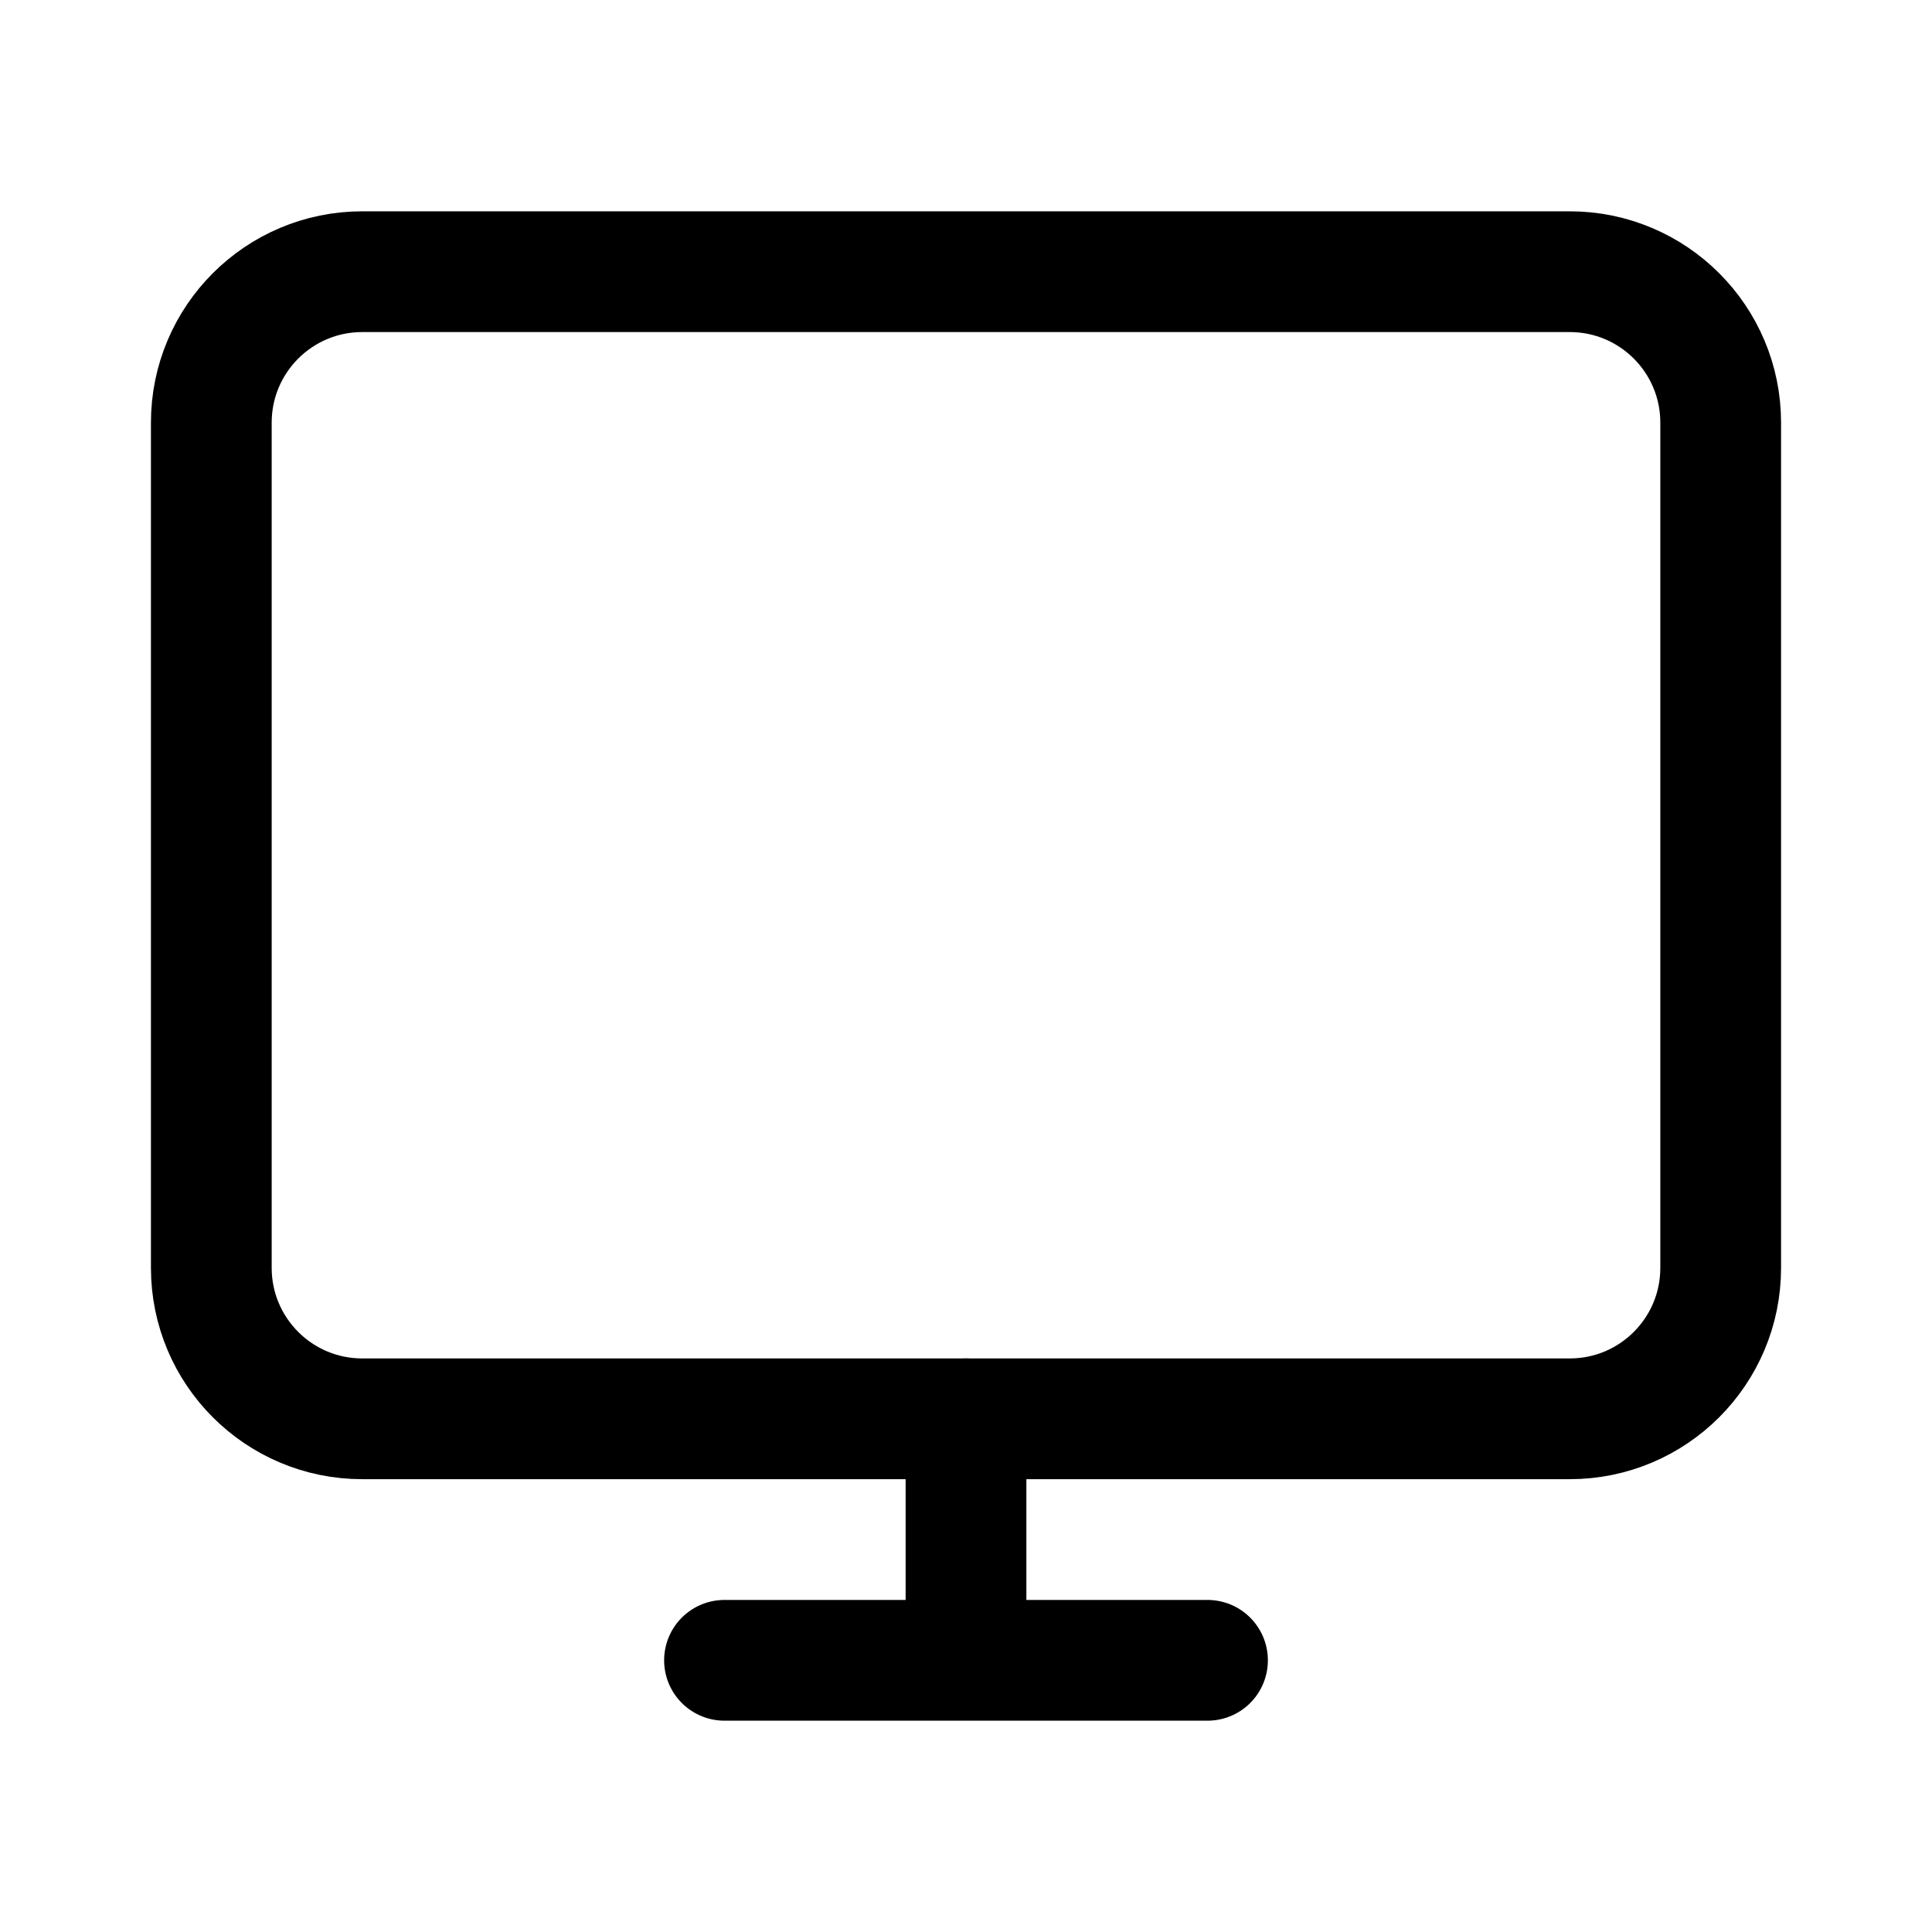
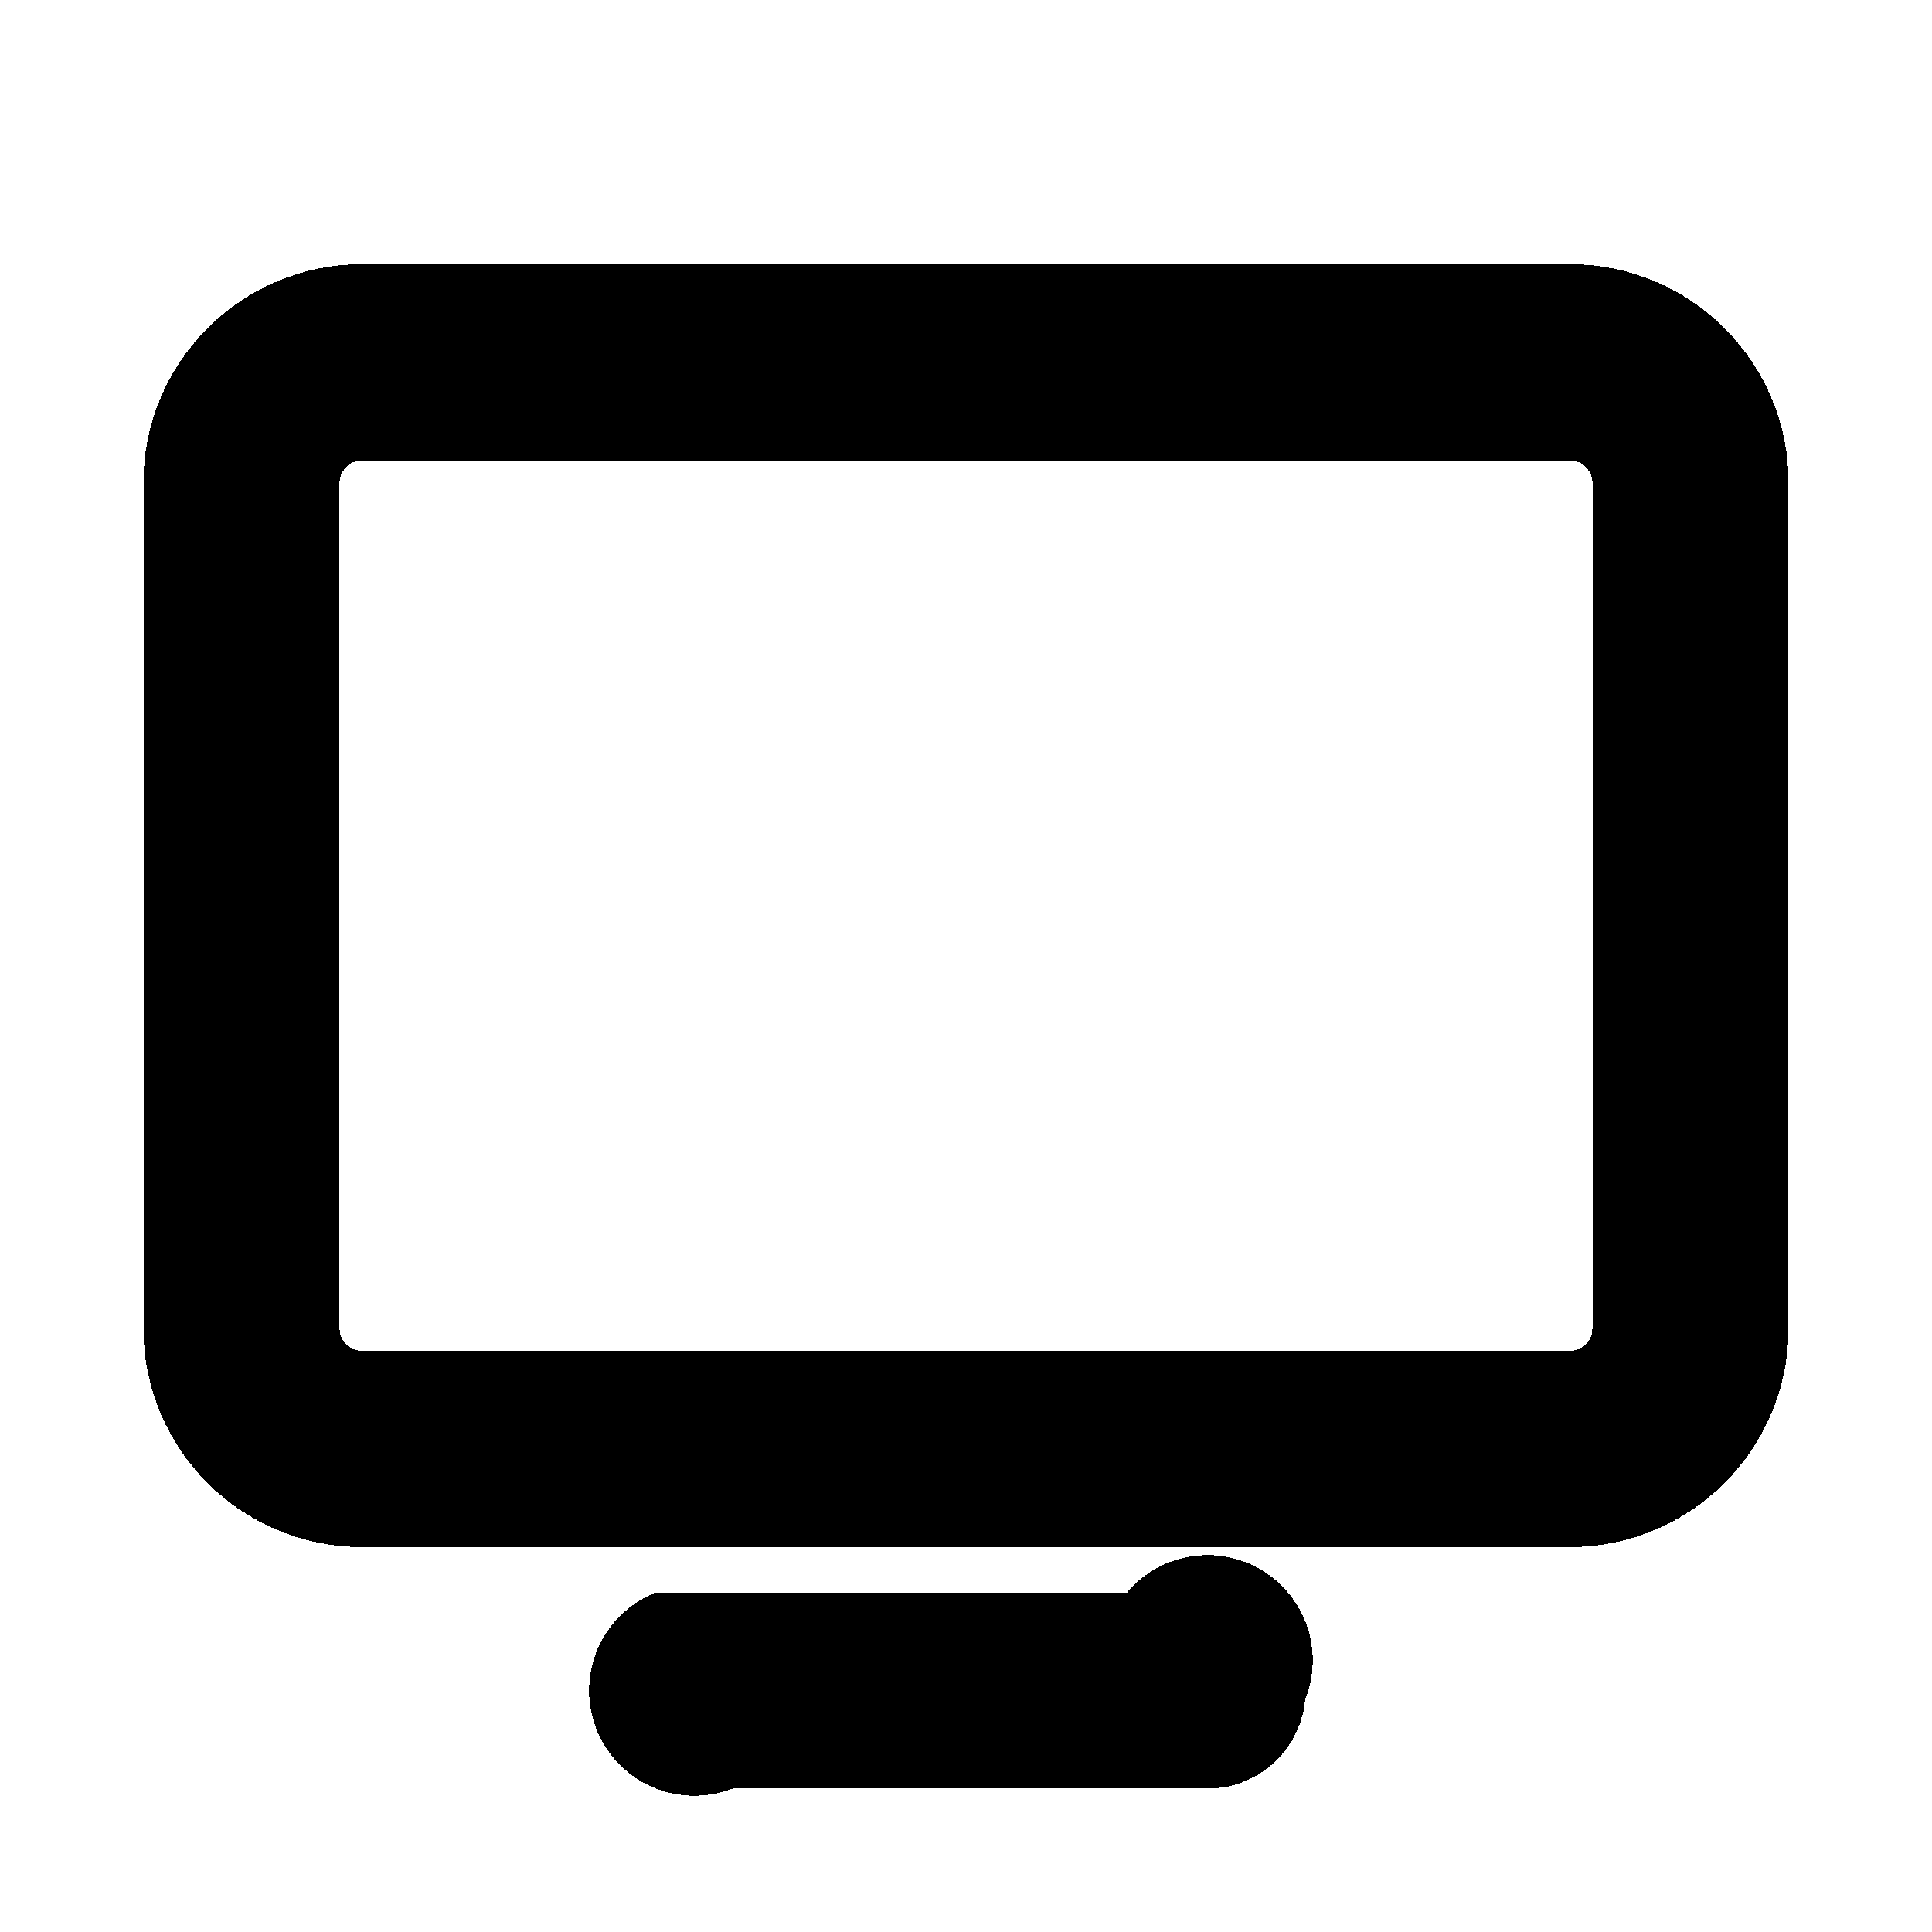
- <svg xmlns="http://www.w3.org/2000/svg" viewBox="0 0 256 256" fill="none" stroke="currentColor" stroke-width="16" stroke-linecap="round" stroke-linejoin="round">
-   <rect x="28" y="36" width="200" height="152" rx="20" />
-   <path d="M96 220h64M128 188v32" />
+ <svg xmlns="http://www.w3.org/2000/svg" viewBox="0 0 256 256" fill="currentColor" stroke="currentColor" stroke-width="10" shape-rendering="crispEdges">
+   <path d="M208,40H48A24,24,0,0,0,24,64V176a24,24,0,0,0,24,24H208a24,24,0,0,0,24-24V64A24,24,0,0,0,208,40Zm8,136a8,8,0,0,1-8,8H48a8,8,0,0,1-8-8V64a8,8,0,0,1,8-8H208a8,8,0,0,1,8,8Zm-48,48a8,8,0,0,1-8,8H96a8,8,0,0,1-8-16h64A8,8,0,0,1,168,224Z" />
</svg>
